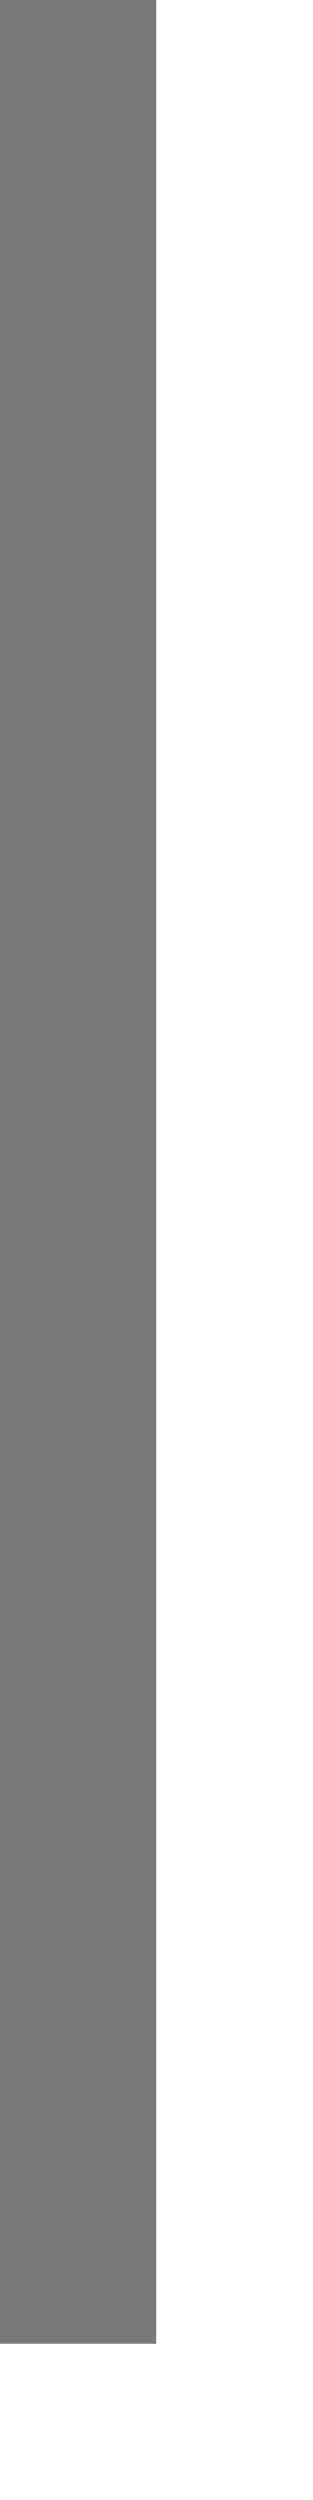
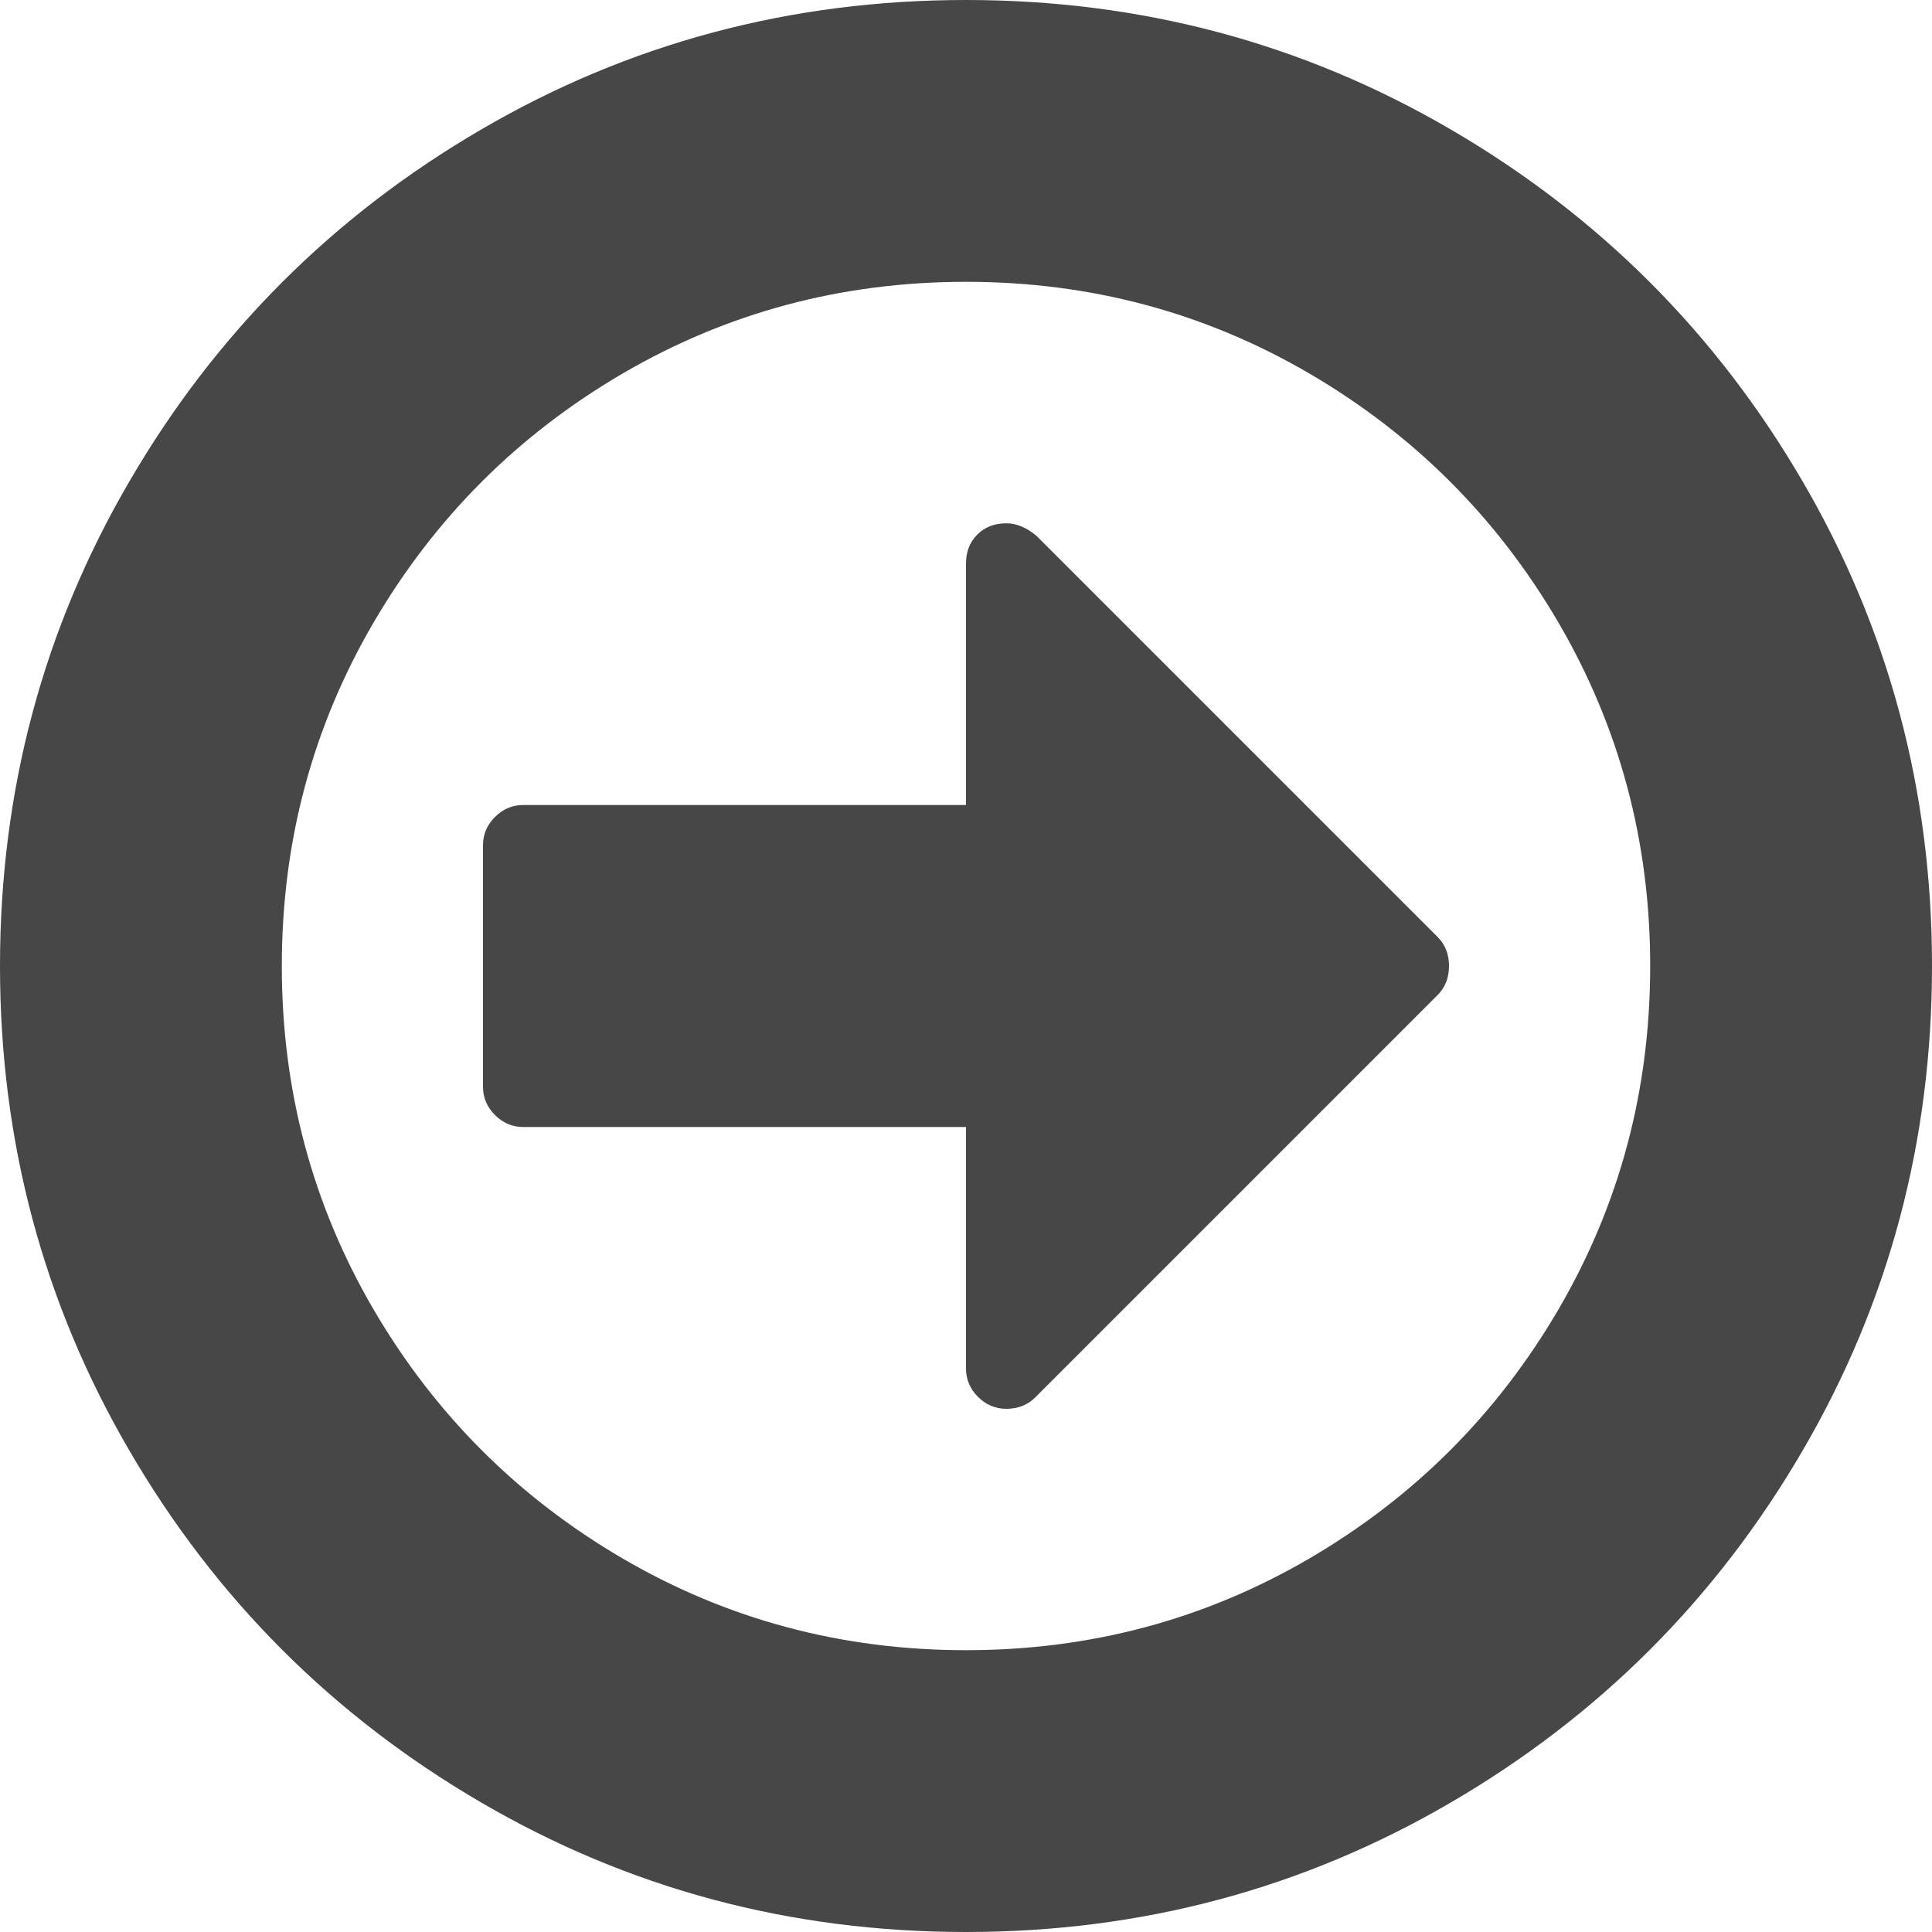
- <svg xmlns="http://www.w3.org/2000/svg" version="1.1" width="2px" height="16px">
-   <g transform="matrix(1 0 0 1 -277 -91 )">
-     <path d="M 277.5 91  L 277.5 106  " stroke-width="1" stroke="#797979" fill="none" />
+ <svg xmlns="http://www.w3.org/2000/svg" version="1.1" width="15px" height="15px">
+   <g transform="matrix(1 0 0 1 -1322 -92 )">
+     <path d="M 11.162 7.275  C 11.221 7.334  11.25 7.409  11.25 7.5  C 11.25 7.591  11.221 7.666  11.162 7.725  L 8.037 10.85  C 7.979 10.908  7.904 10.938  7.813 10.938  C 7.728 10.938  7.655 10.907  7.593 10.845  C 7.531 10.783  7.5 10.71  7.5 10.625  L 7.5 8.75  L 4.062 8.75  C 3.978 8.75  3.905 8.719  3.843 8.657  C 3.781 8.595  3.75 8.522  3.75 8.438  L 3.75 6.562  C 3.75 6.478  3.781 6.405  3.843 6.343  C 3.905 6.281  3.978 6.25  4.062 6.25  L 7.5 6.25  L 7.5 4.375  C 7.5 4.284  7.529 4.209  7.588 4.15  C 7.646 4.092  7.721 4.063  7.813 4.063  C 7.891 4.063  7.969 4.095  8.047 4.16  L 11.162 7.275  Z M 12.1 10.166  C 12.575 9.352  12.812 8.464  12.812 7.5  C 12.812 6.536  12.575 5.648  12.1 4.834  C 11.624 4.02  10.98 3.376  10.166 2.9  C 9.352 2.425  8.464 2.188  7.5 2.188  C 6.536 2.188  5.648 2.425  4.834 2.9  C 4.02 3.376  3.376 4.02  2.9 4.834  C 2.425 5.648  2.188 6.536  2.188 7.5  C 2.188 8.464  2.425 9.352  2.9 10.166  C 3.376 10.98  4.02 11.624  4.834 12.1  C 5.648 12.575  6.536 12.812  7.5 12.812  C 8.464 12.812  9.352 12.575  10.166 12.1  C 10.98 11.624  11.624 10.98  12.1 10.166  Z M 13.994 3.735  C 14.665 4.884  15 6.139  15 7.5  C 15 8.861  14.665 10.116  13.994 11.265  C 13.324 12.414  12.414 13.324  11.265 13.994  C 10.116 14.665  8.861 15  7.5 15  C 6.139 15  4.884 14.665  3.735 13.994  C 2.586 13.324  1.676 12.414  1.006 11.265  C 0.335 10.116  0 8.861  0 7.5  C 0 6.139  0.335 4.884  1.006 3.735  C 1.676 2.586  2.586 1.676  3.735 1.006  C 4.884 0.335  6.139 0  7.5 0  C 8.861 0  10.116 0.335  11.265 1.006  C 12.414 1.676  13.324 2.586  13.994 3.735  Z " fill-rule="nonzero" fill="#474747" stroke="none" transform="matrix(1 0 0 1 1322 92 )" />
  </g>
</svg>
